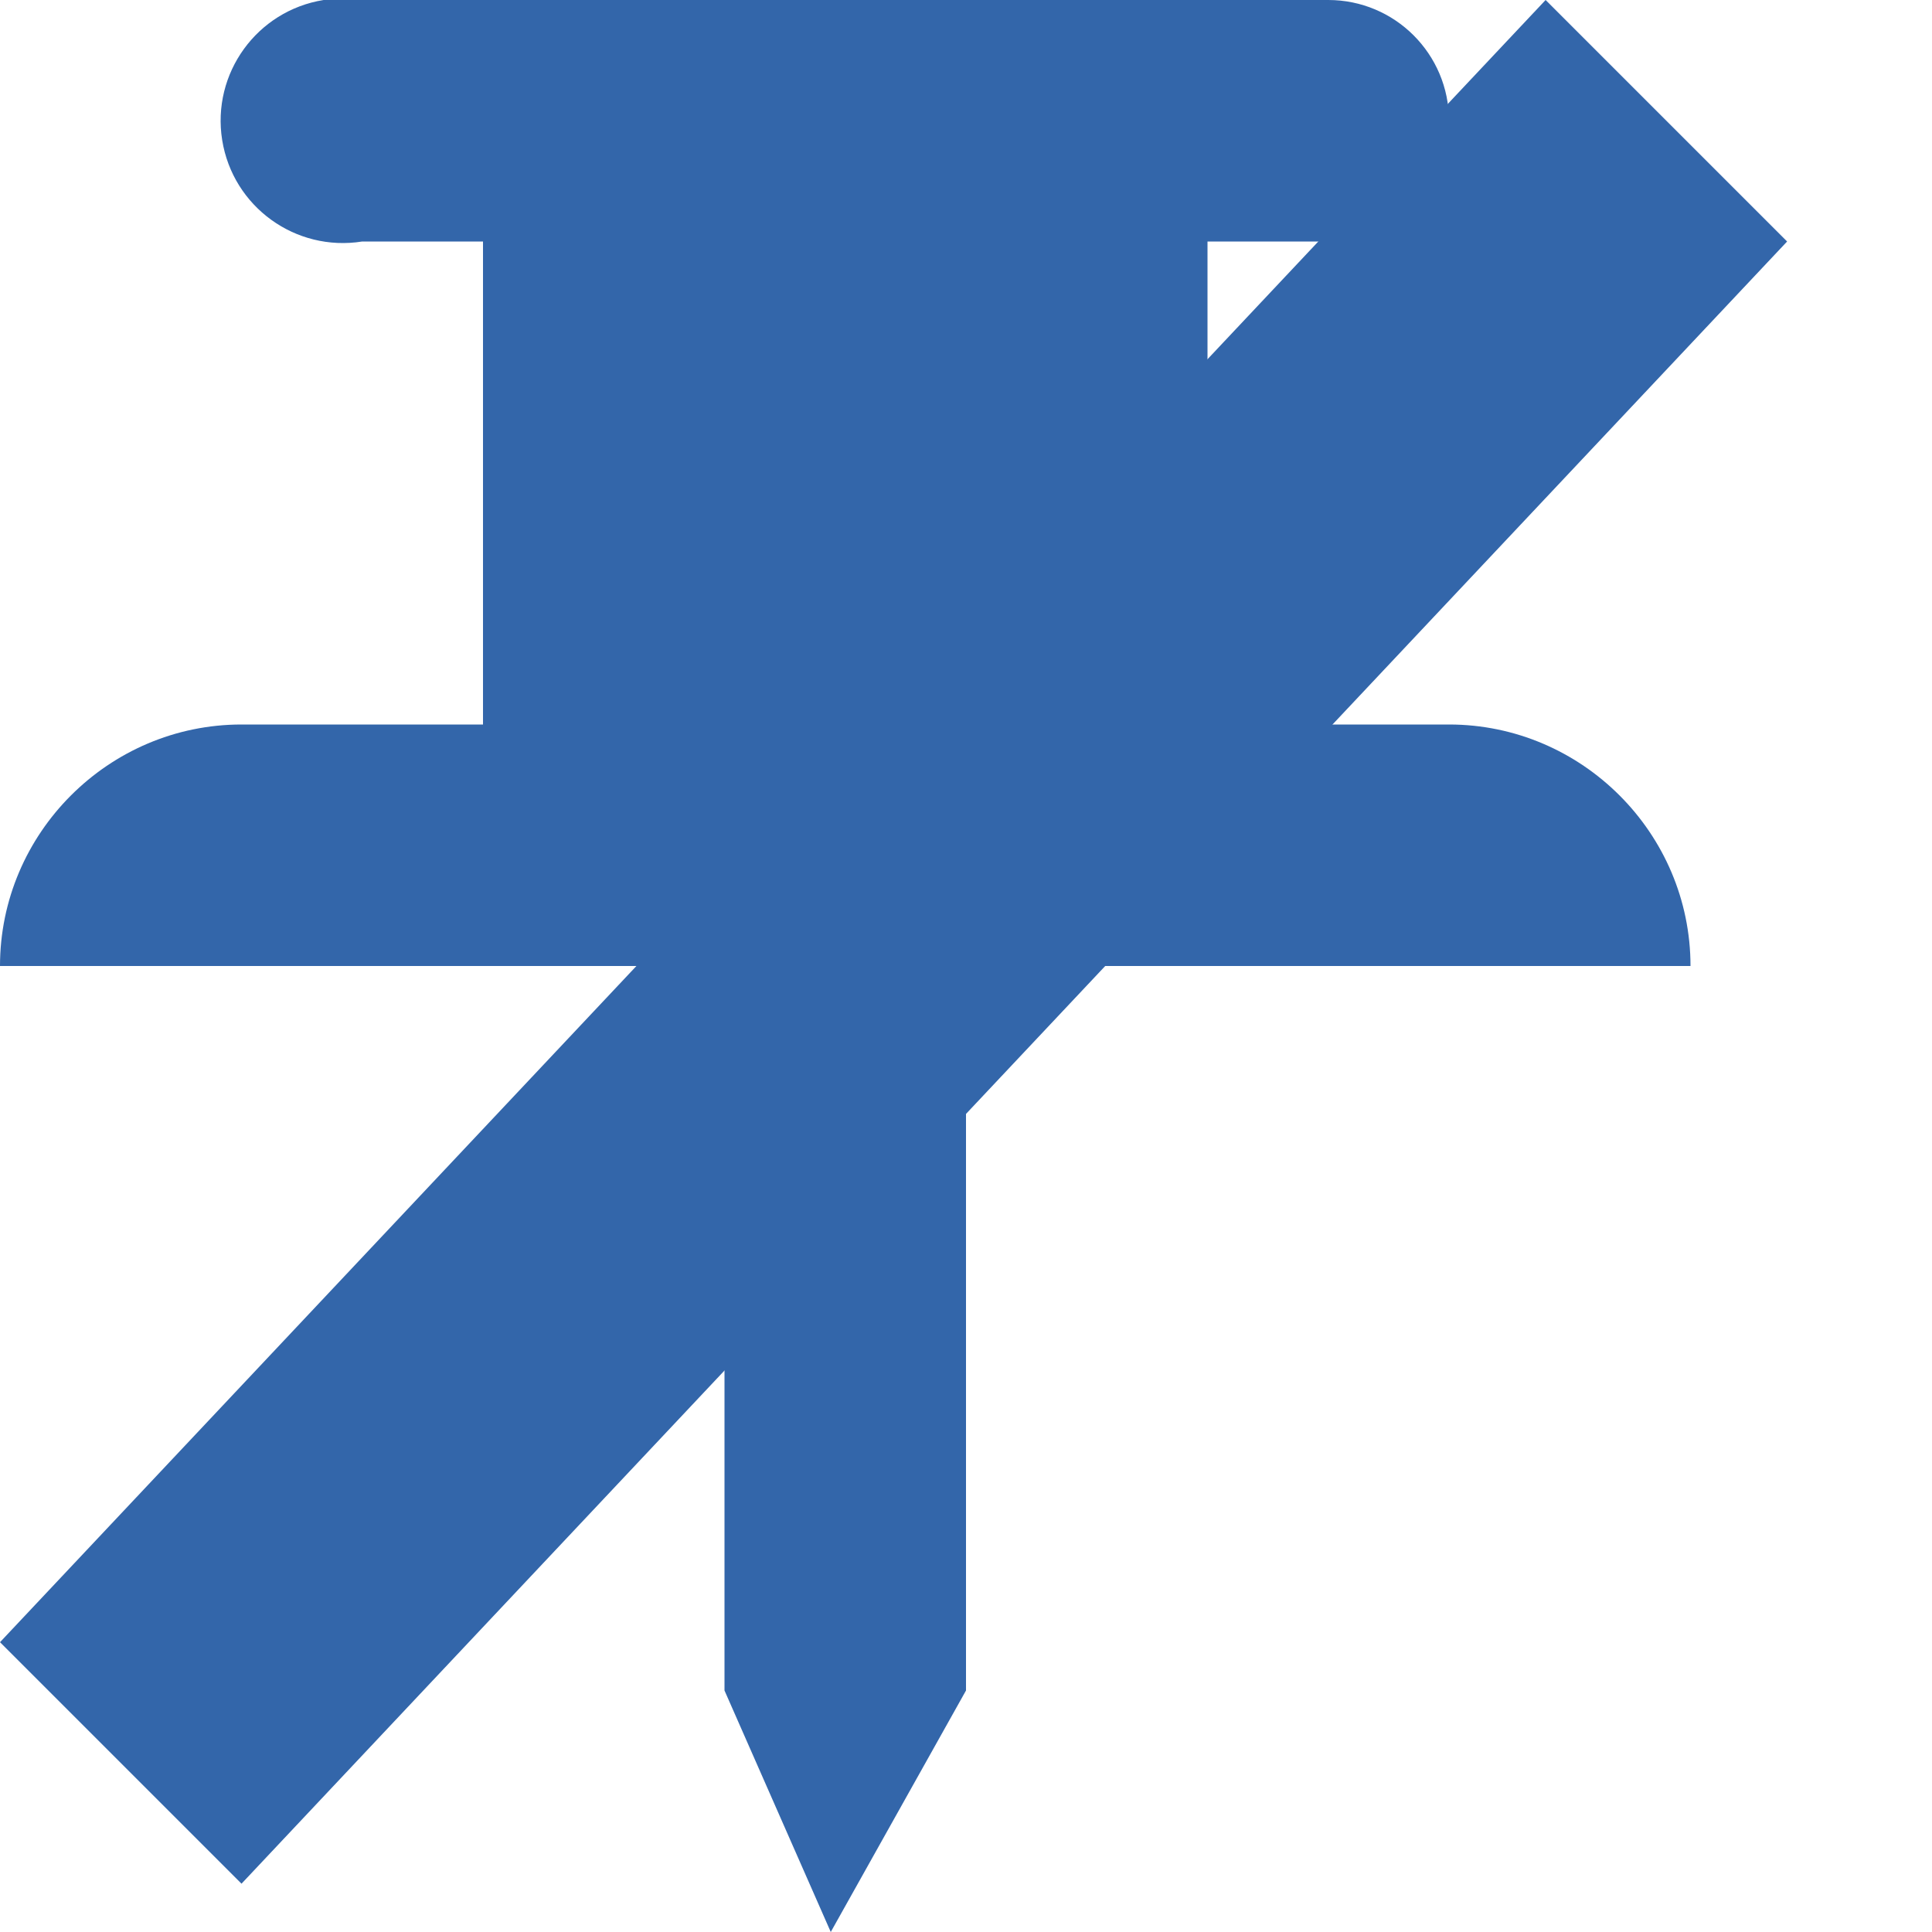
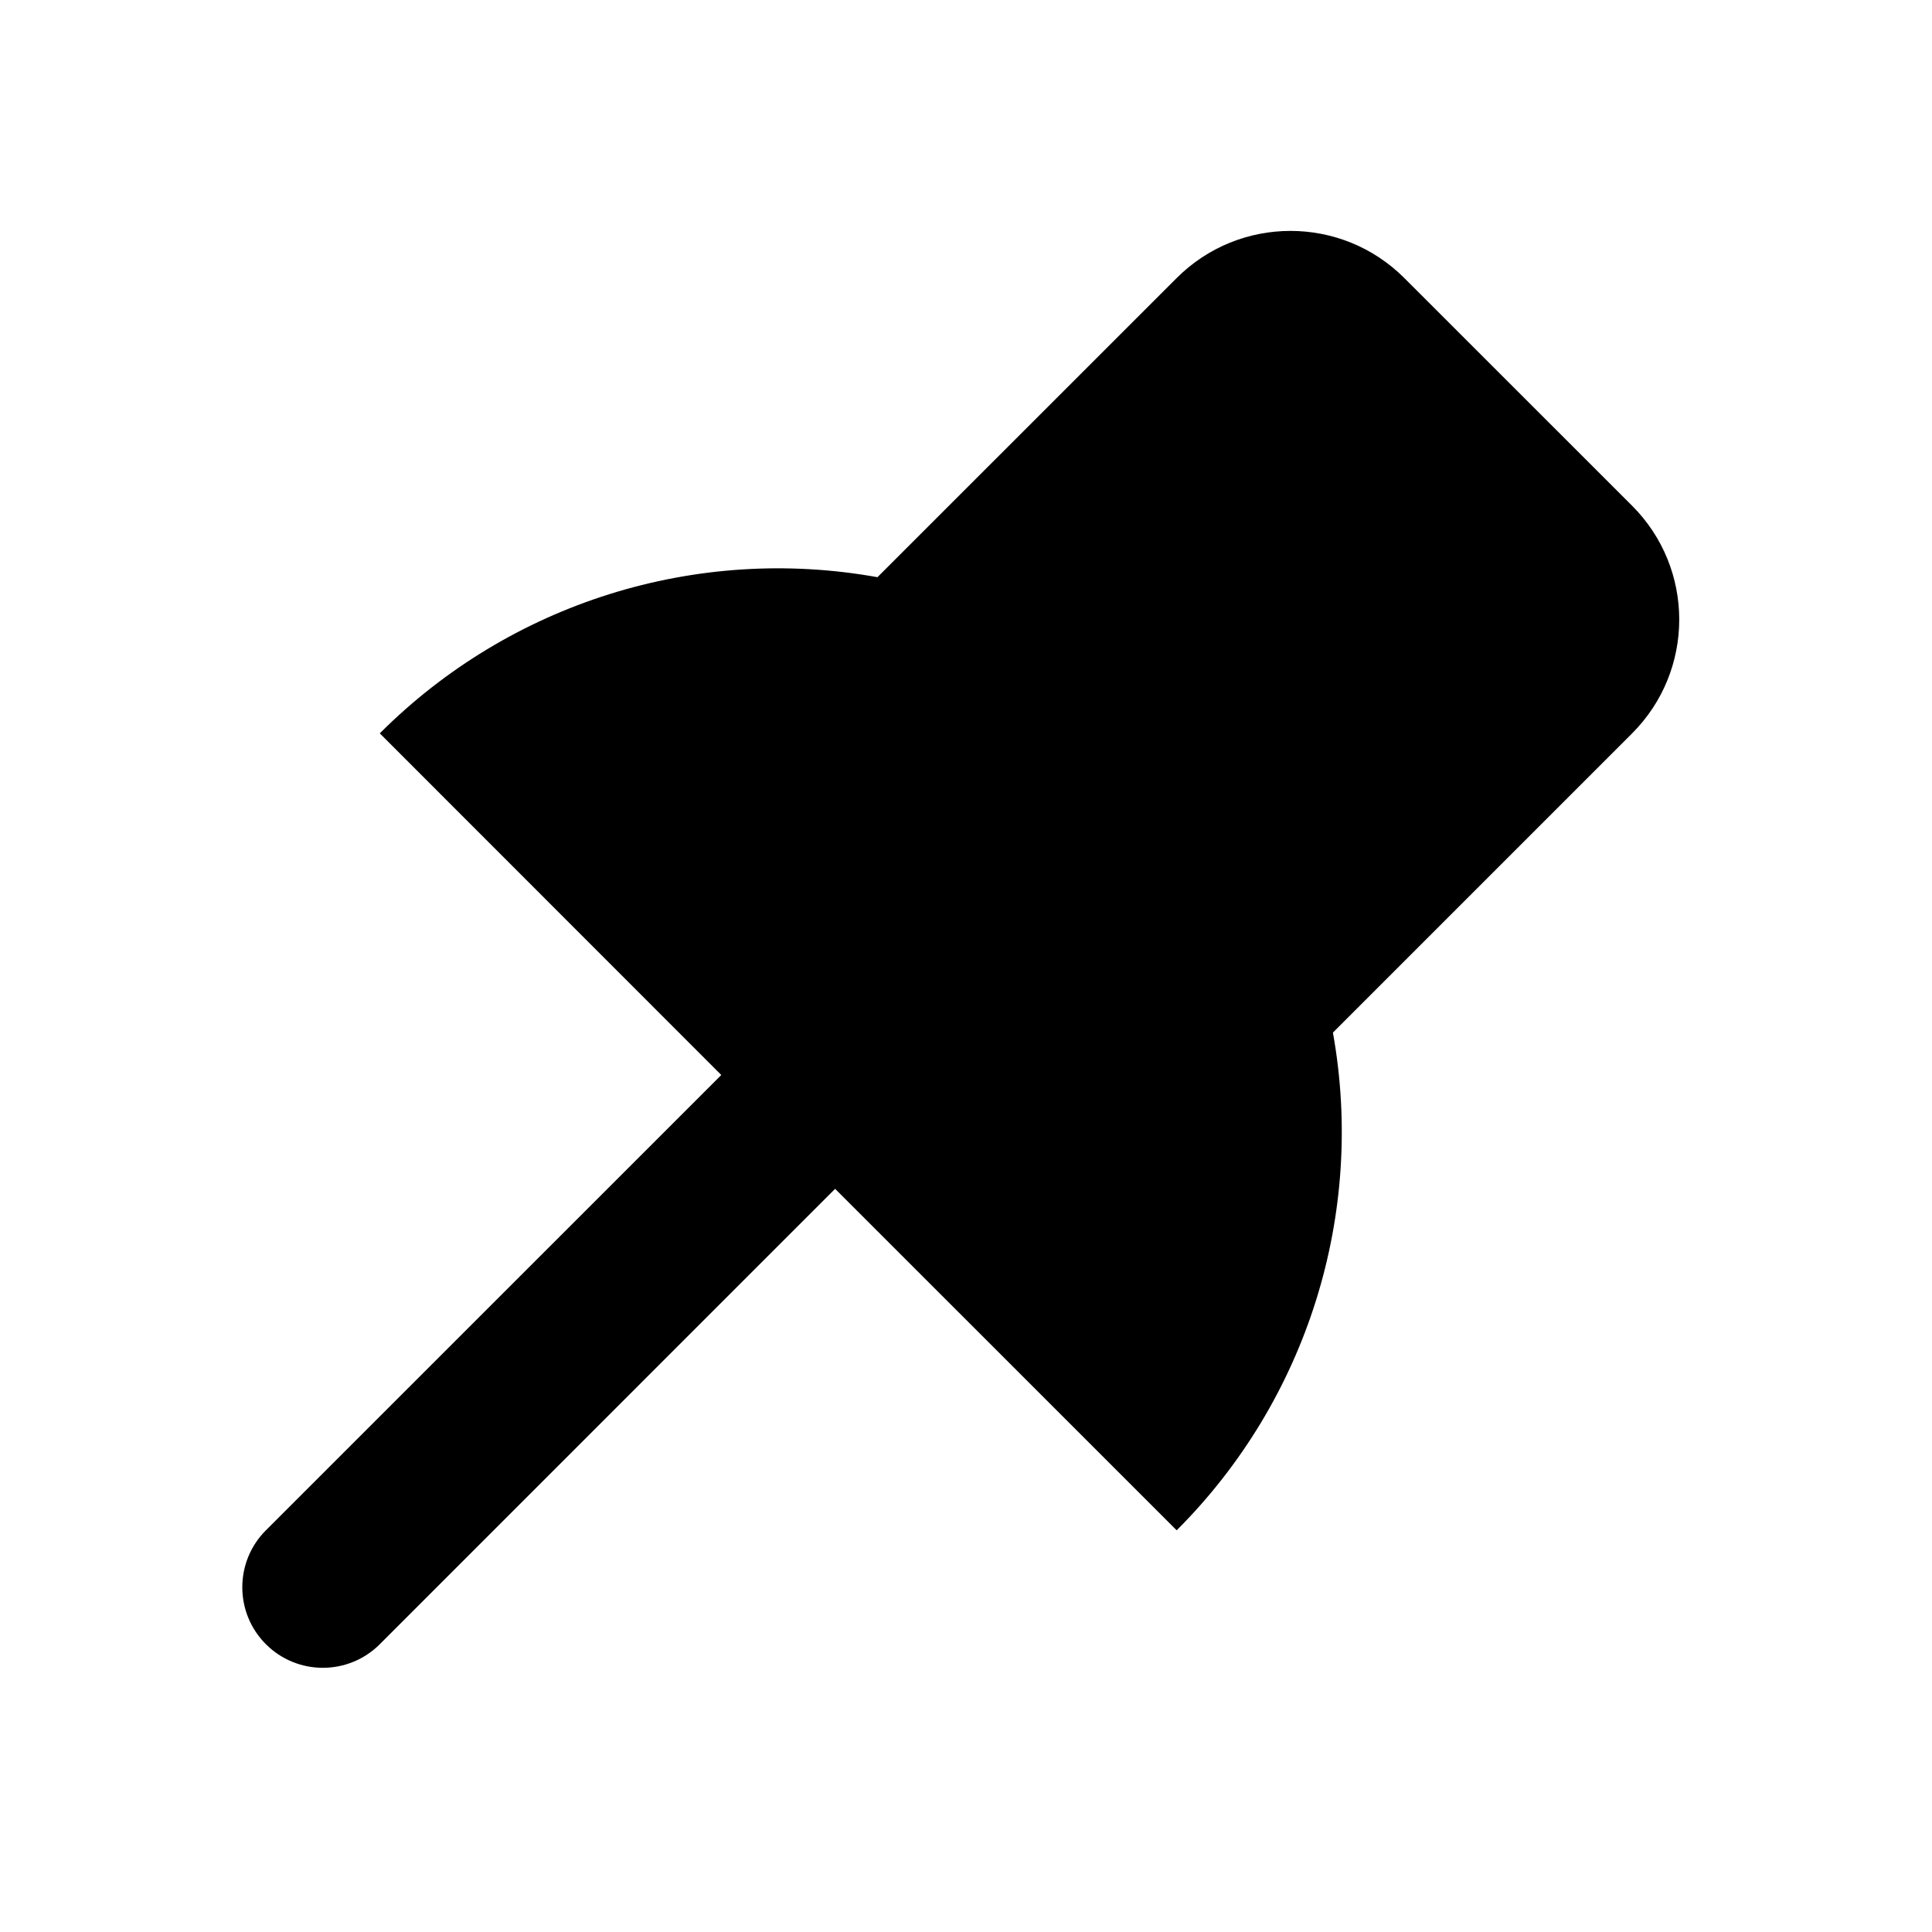
- <svg xmlns="http://www.w3.org/2000/svg" width="8" height="8" viewBox="0 0 8 8">
-   <path style="fill:#3366aa;fill-opacity:1" d="M1.34 0a.5.5 0 0 0 .16 1h.5v2h-1c-.55 0-1 .45-1 1h3v3l.44 1 .56-1v-3h3c0-.55-.45-1-1-1h-1v-2h.5a.5.5 0 1 0 0-1h-4a.5.5 0 0 0-.09 0 .5.5 0 0 0-.06 0z" />
-   <path style="fill:#3366aa;fill-opacity:1" d="m6.4 0l1 1 -6.4 6.8 -1 -1z" />
+ <svg xmlns="http://www.w3.org/2000/svg" viewBox="-3 -2.5 24 24" width="24" fill="currentColor">
+   <path d="M7.374 12.268l-5.656 5.657A1 1 0 1 1 .303 16.51l5.657-5.656L1.718 6.61A6.992 6.992 0 0 1 7.9 4.67L11.617.954a2 2 0 0 1 2.828 0l2.829 2.828a2 2 0 0 1 0 2.829l-3.716 3.716a6.992 6.992 0 0 1-1.941 6.183l-4.243-4.242z" />
</svg>
